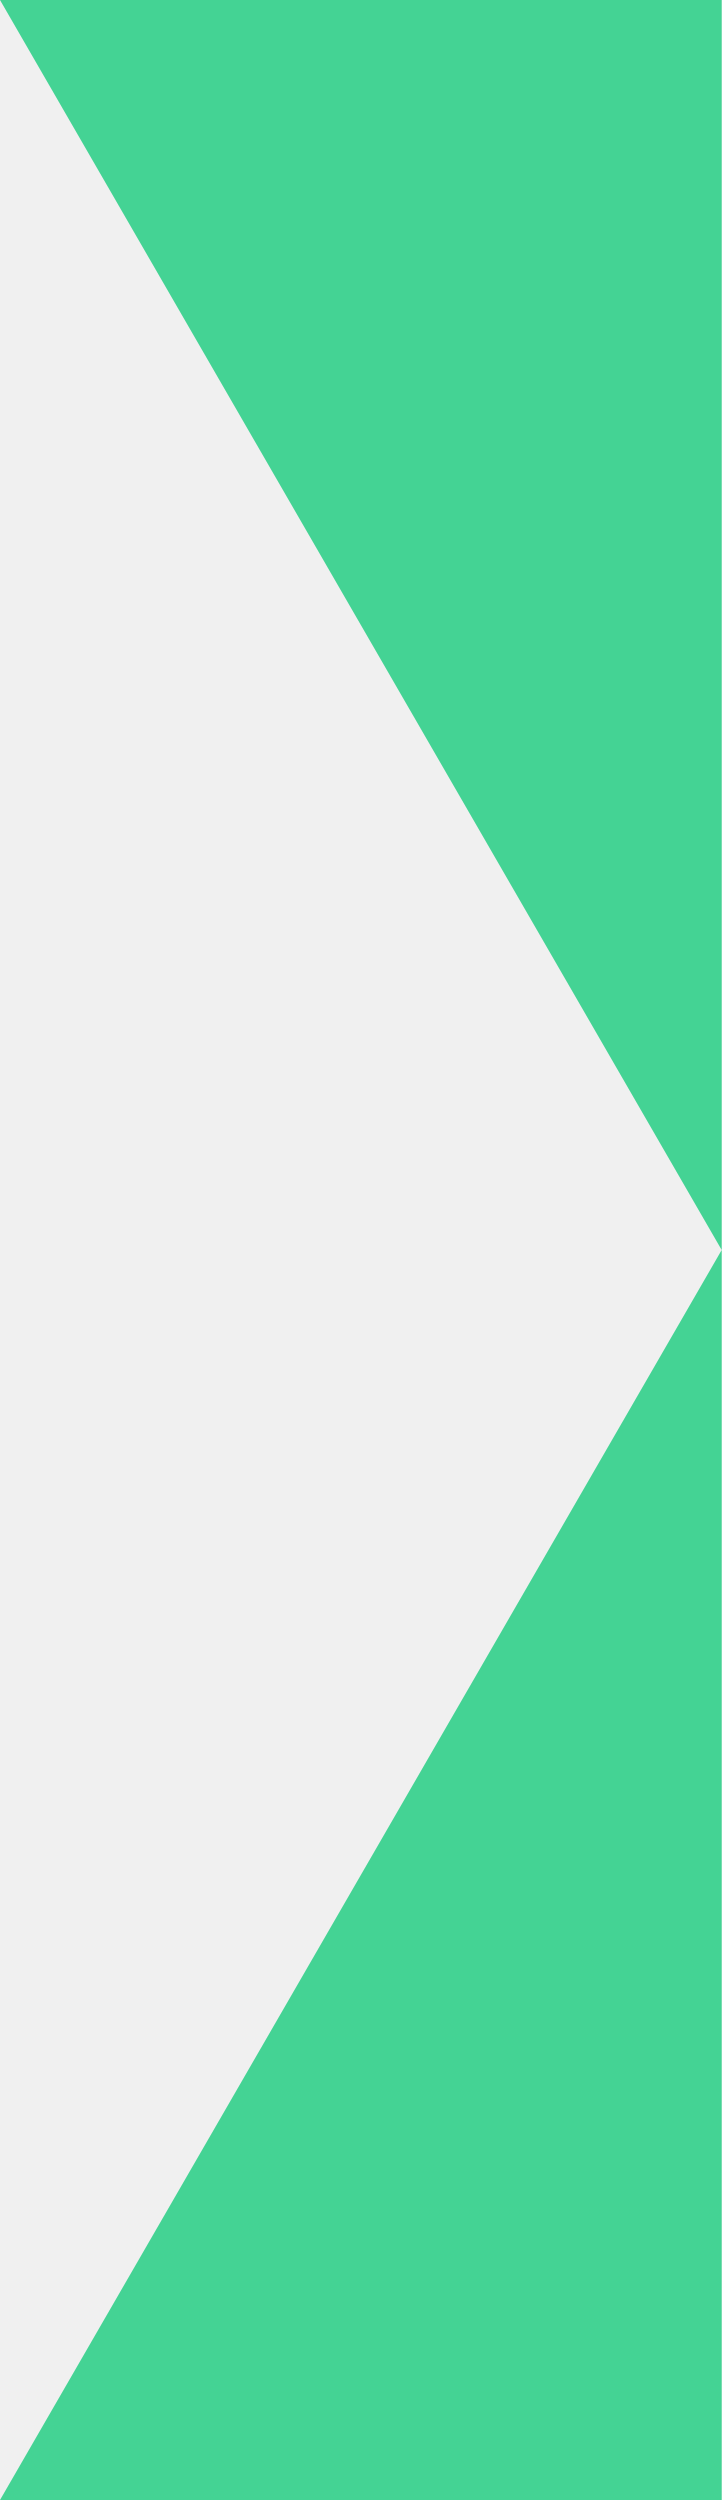
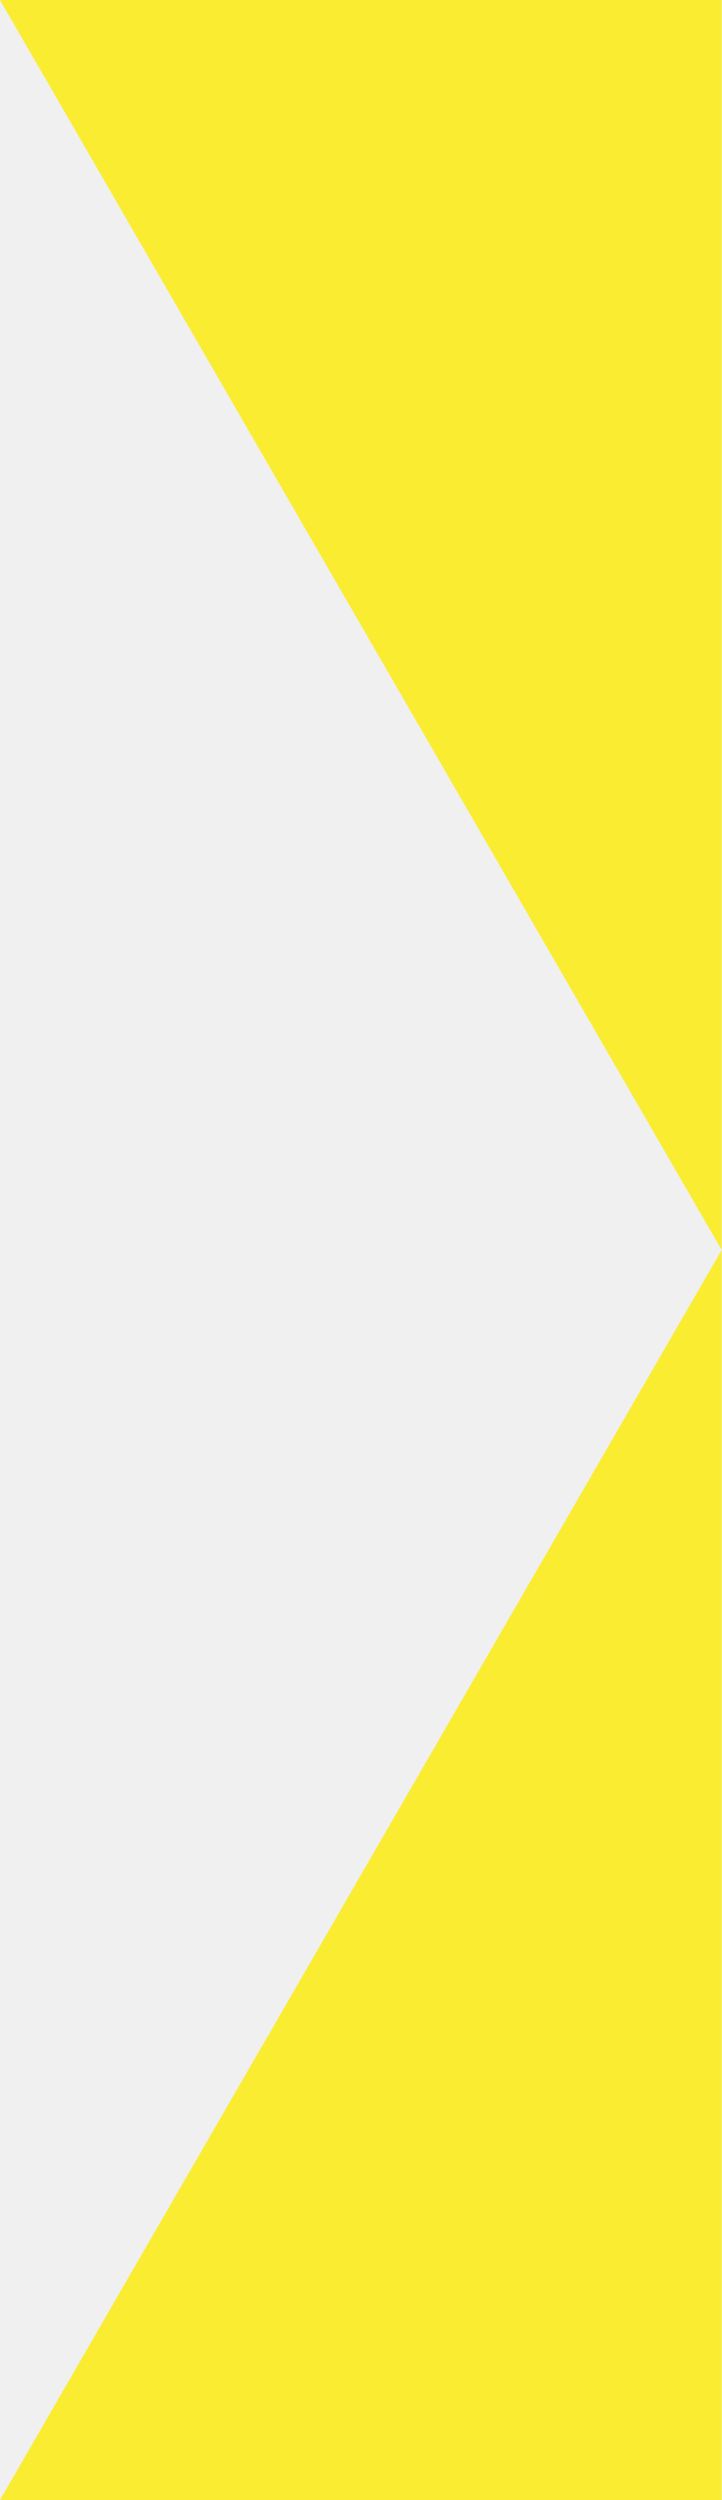
<svg xmlns="http://www.w3.org/2000/svg" id="レイヤー_1" data-name="レイヤー 1" viewBox="0 0 86.603 300">
  <defs>
-     <style>.cls-1{fill:#fff;}.cls-2{fill: #44d394;}</style>
+     <style>.cls-1{fill:#fff;}.cls-2{fill: #faec31;}</style>
  </defs>
  <path class="cls-1" d="M228.5,309.5" transform="translate(-141.8975 -9.5)" />
  <polyline class="cls-2" points="86.603 150 0 300 86.603 300" />
  <path class="cls-1" d="M228.5,159.5" transform="translate(-141.8975 -9.5)" />
  <path class="cls-1" d="M228.5,159.5" transform="translate(-141.8975 -9.5)" />
  <polyline class="cls-2" points="86.603 0 0 0 86.603 150" />
  <path class="cls-1" d="M228.5,9.5" transform="translate(-141.8975 -9.5)" />
</svg>
